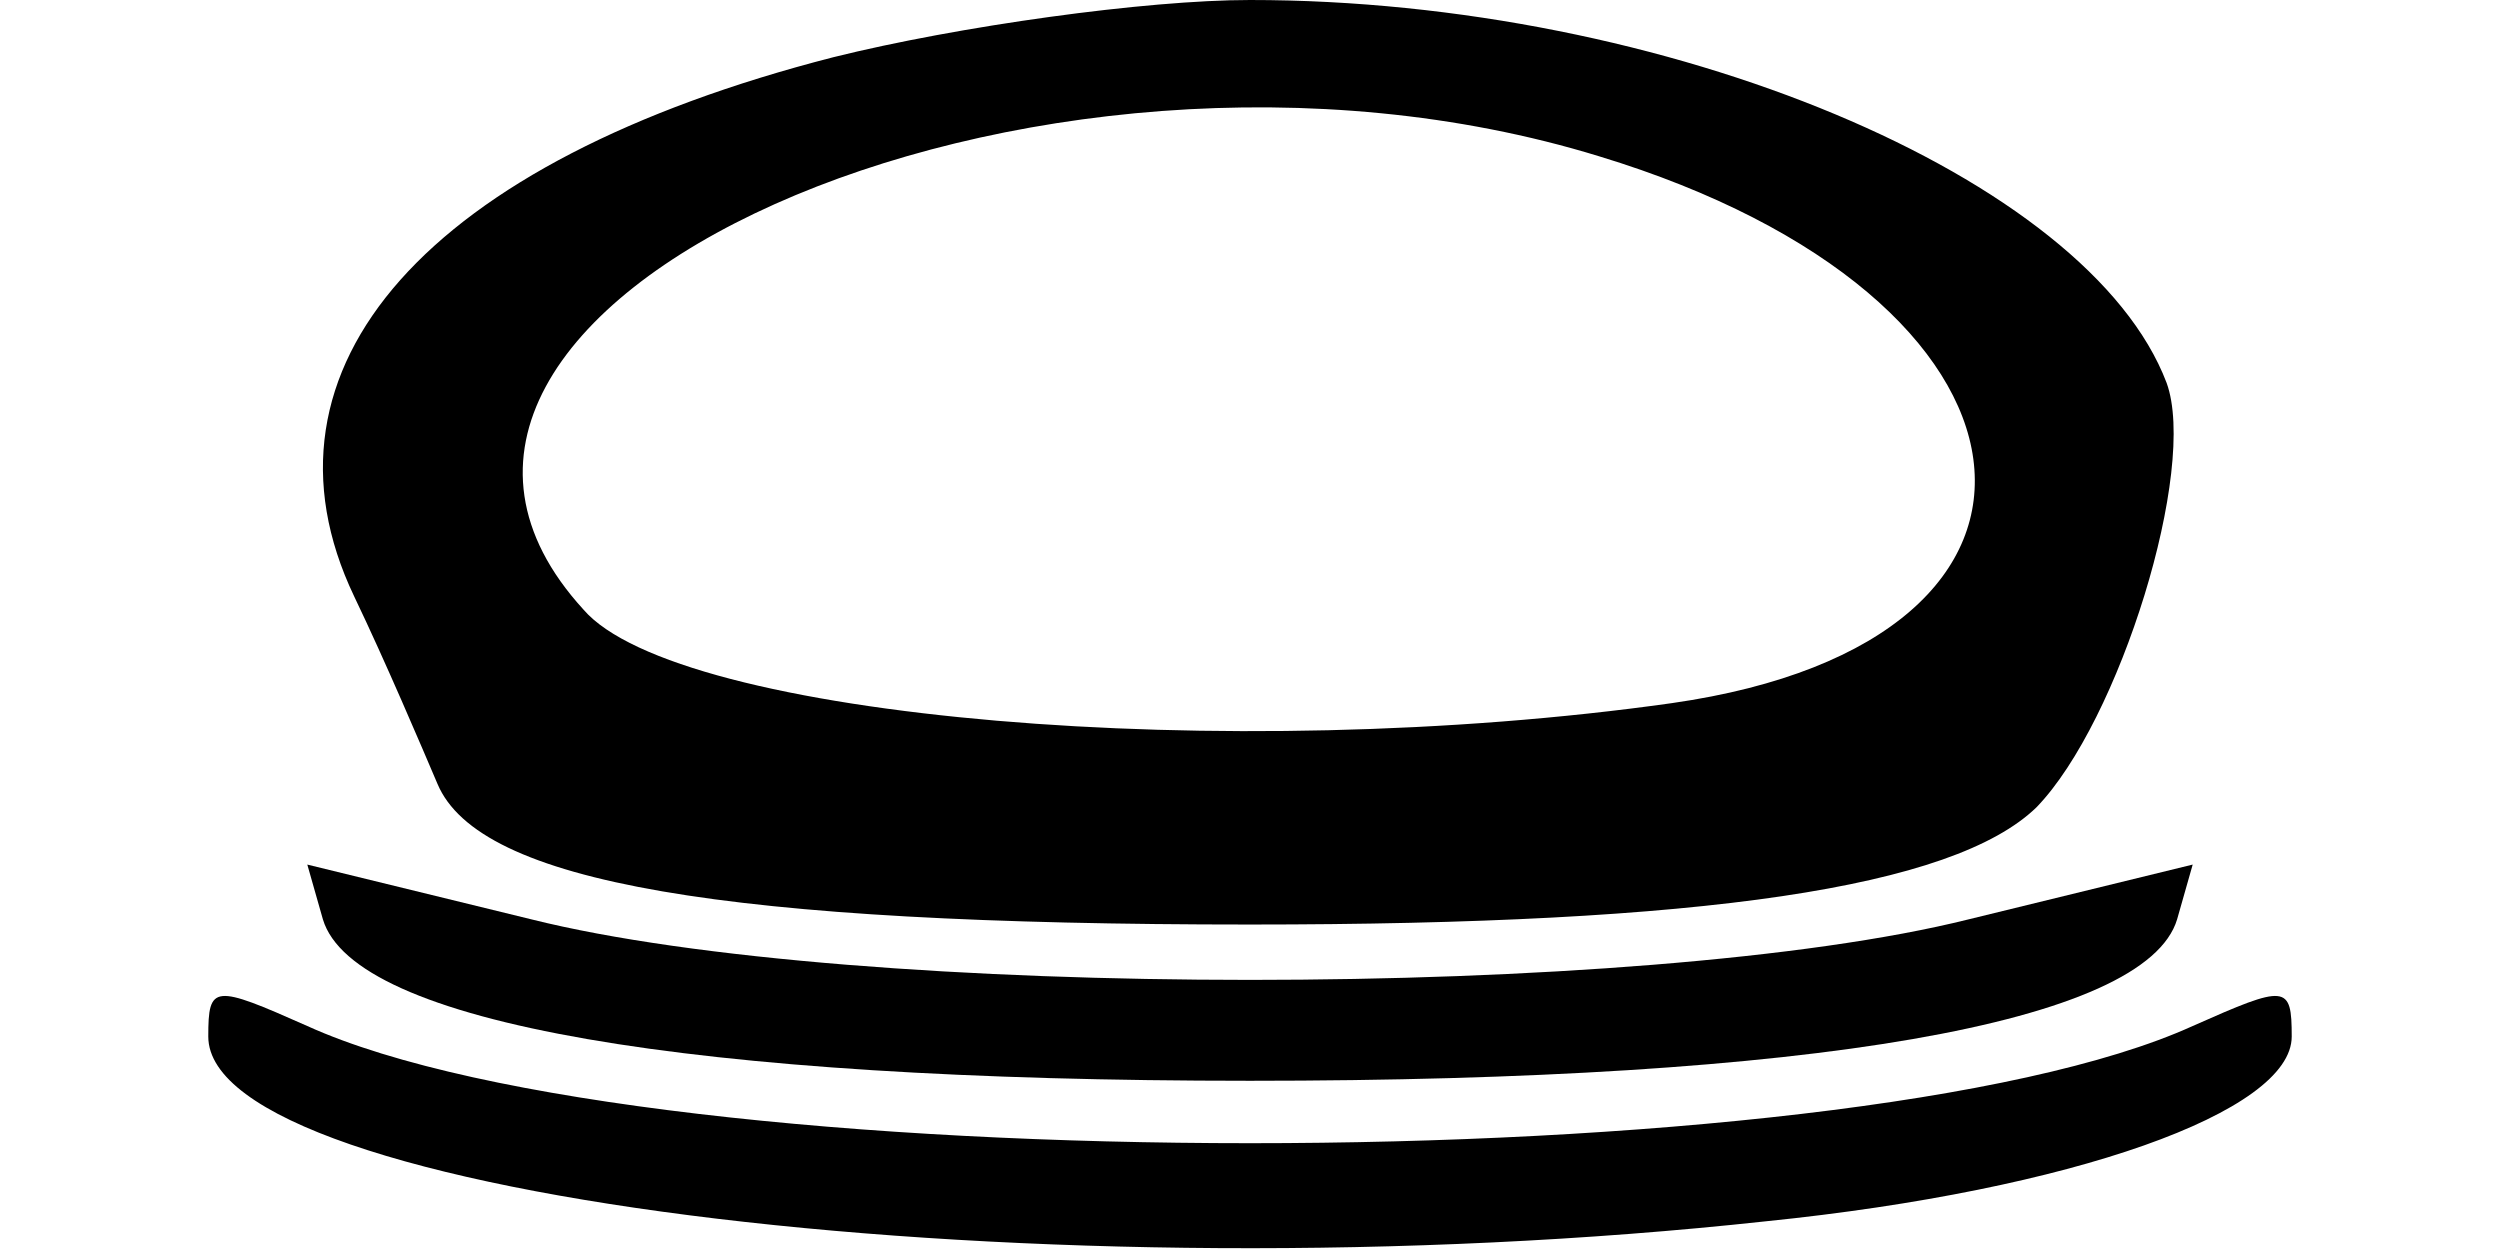
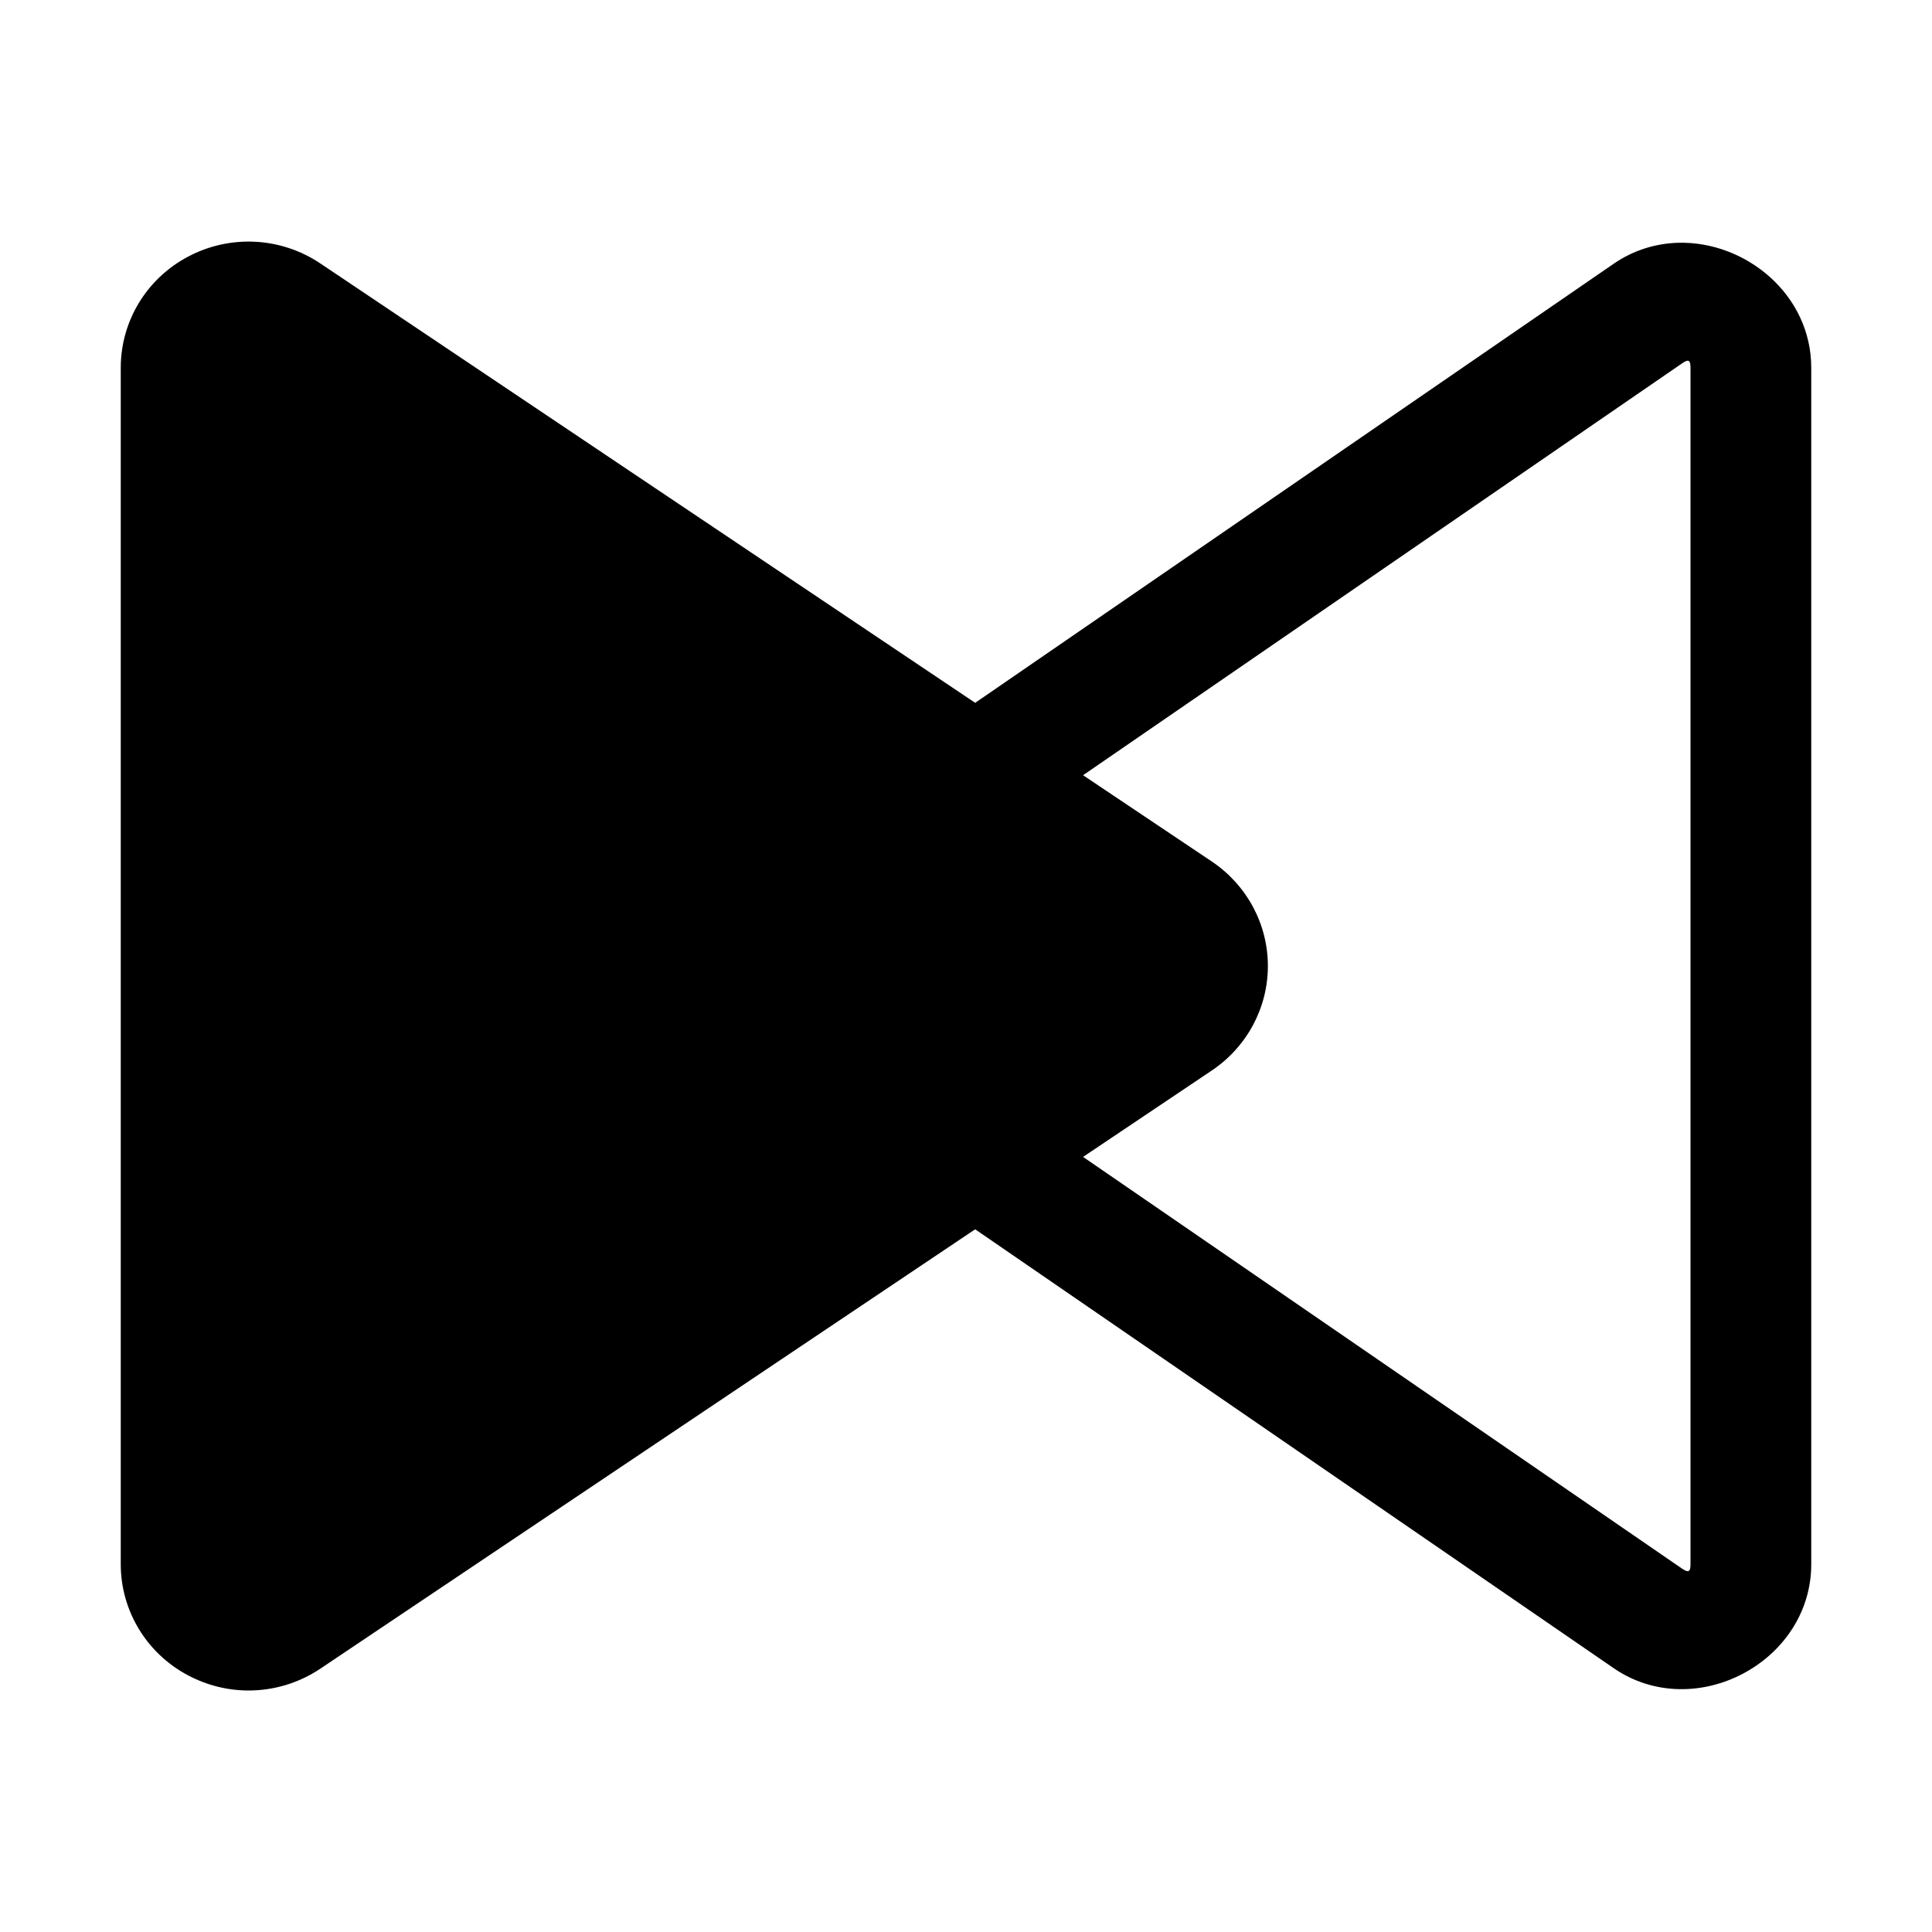
- <svg xmlns="http://www.w3.org/2000/svg" width="64px" height="32px" viewBox="0 0 64 32" version="1.1">
-   <g id="surface1">
-     <path style=" stroke:none;fill-rule:nonzero;fill:rgb(0%,0%,0%);fill-opacity:1;" d="M 21.332 1.465 C 10.934 4.133 6.266 9.398 9.066 15.266 C 9.867 16.934 10.801 19.133 11.199 20.066 C 12.266 22.602 18.535 23.668 32 23.668 C 43.602 23.668 50 22.734 52.133 20.668 C 54.266 18.465 56.266 12 55.465 9.801 C 53.465 4.535 42.668 0 32 0 C 29.332 0 24.535 0.668 21.332 1.465 Z M 40.934 4 C 52.801 7.602 54 16.398 42.801 18 C 31.465 19.602 17.332 18.398 14.934 15.602 C 7.867 7.867 26.398 -0.465 40.934 4 Z M 40.934 4 " />
-     <path style=" stroke:none;fill-rule:nonzero;fill:rgb(0%,0%,0%);fill-opacity:1;" d="M 8.266 23.535 C 9.066 26.199 17.602 27.668 32 27.668 C 46.398 27.668 54.934 26.199 55.734 23.535 L 56.133 22.133 L 50.398 23.535 C 42.133 25.602 21.867 25.602 13.602 23.535 L 7.867 22.133 Z M 8.266 23.535 " />
-     <path style=" stroke:none;fill-rule:nonzero;fill:rgb(0%,0%,0%);fill-opacity:1;" d="M 5.332 26.535 C 5.332 30.668 26.801 33.266 45.199 31.266 C 53.066 30.465 58.668 28.465 58.668 26.535 C 58.668 25.199 58.535 25.199 56.133 26.266 C 47.332 30.266 16.668 30.266 7.867 26.266 C 5.465 25.199 5.332 25.199 5.332 26.535 Z M 5.332 26.535 " />
-   </g>
+ <svg xmlns="http://www.w3.org/2000/svg" viewBox="0 0 32 32" width="32px" height="32px">
+   <path d="M 4.223 4.004 C 3.843 3.985 3.457 4.068 3.109 4.254 C 2.424 4.619 2 5.323 2 6.092 L 2 25.908 C 2 26.677 2.425 27.381 3.109 27.746 C 3.426 27.915 3.772 28 4.117 28 C 4.532 28 4.946 27.879 5.305 27.639 L 16.152 20.361 L 26.729 27.631 C 28.067 28.549 30 27.532 30 25.908 L 30 6.092 C 30 4.874 28.911 3.995 27.803 4.021 C 27.433 4.03 27.061 4.139 26.727 4.369 L 16.152 11.641 L 5.305 4.363 C 4.977 4.143 4.602 4.023 4.223 4.004 z M 27.971 5.979 C 27.992 5.99 28 6.027 28 6.092 L 28 25.908 C 28 26.037 27.966 26.053 27.861 25.982 L 17.939 19.162 L 20.074 17.729 C 20.653 17.339 21 16.693 21 16 C 21 15.307 20.653 14.661 20.074 14.271 L 17.939 12.84 L 27.861 6.018 C 27.915 5.981 27.949 5.967 27.971 5.979 z" />
</svg>
